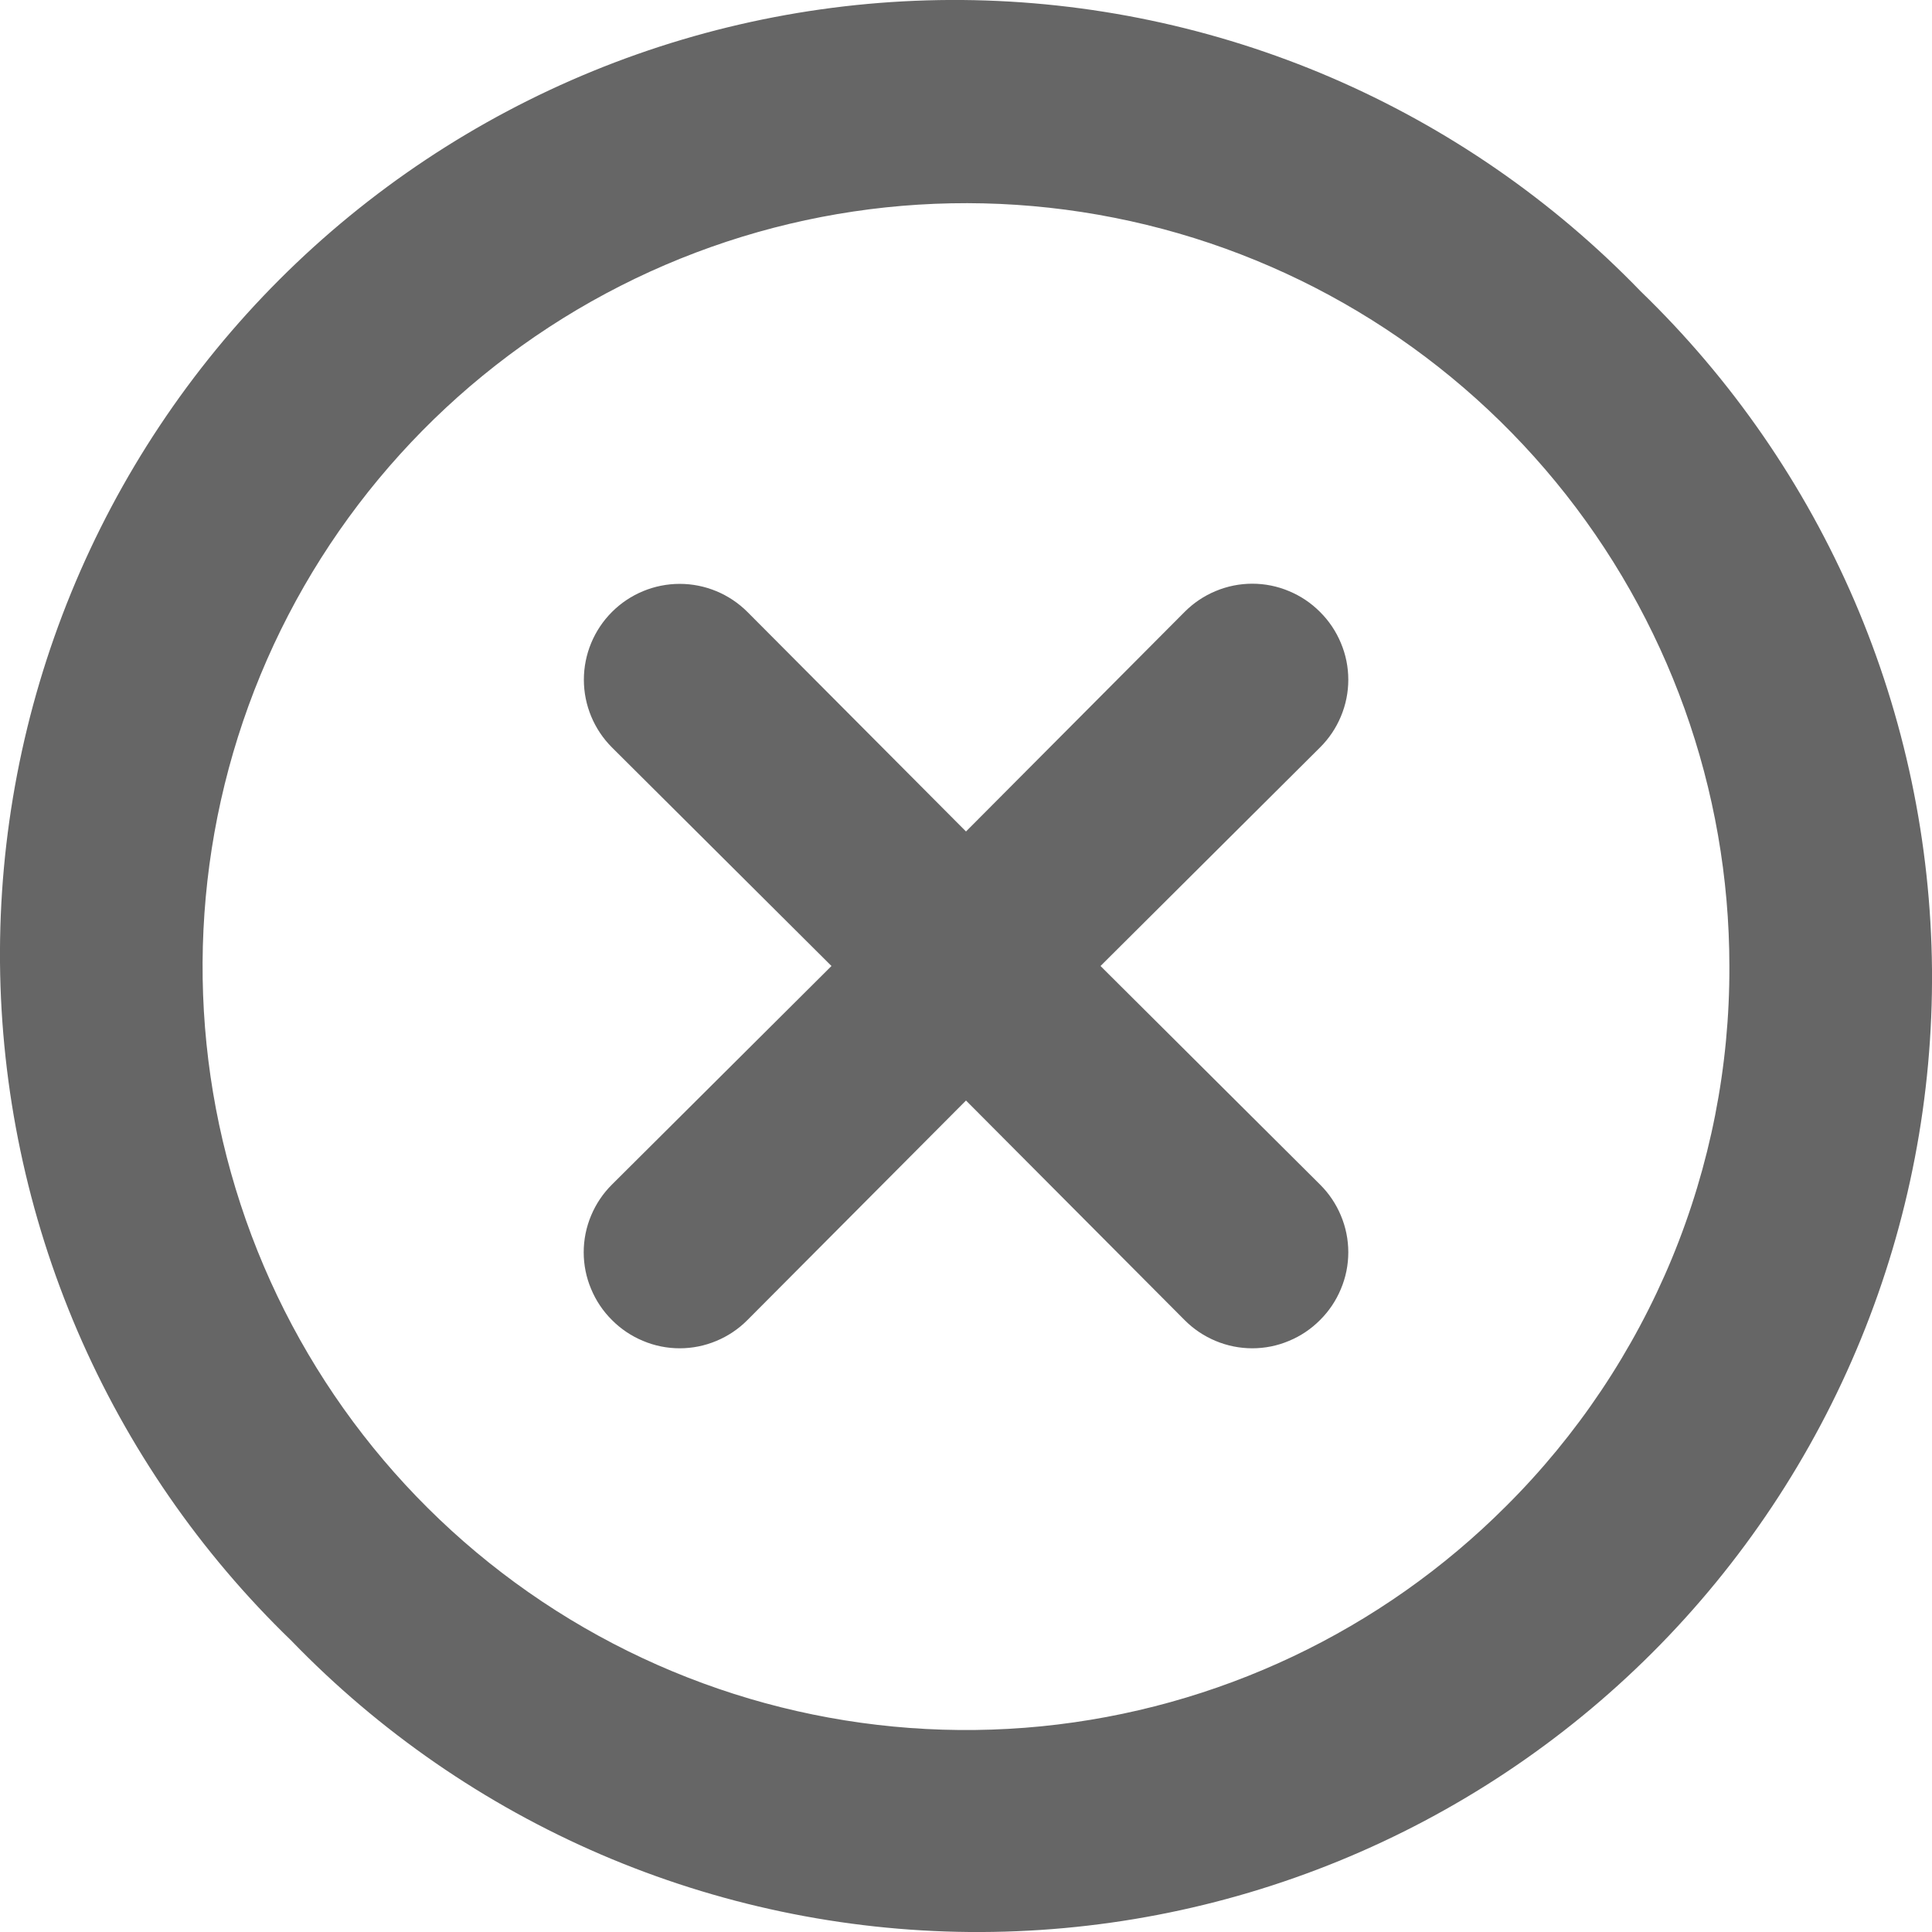
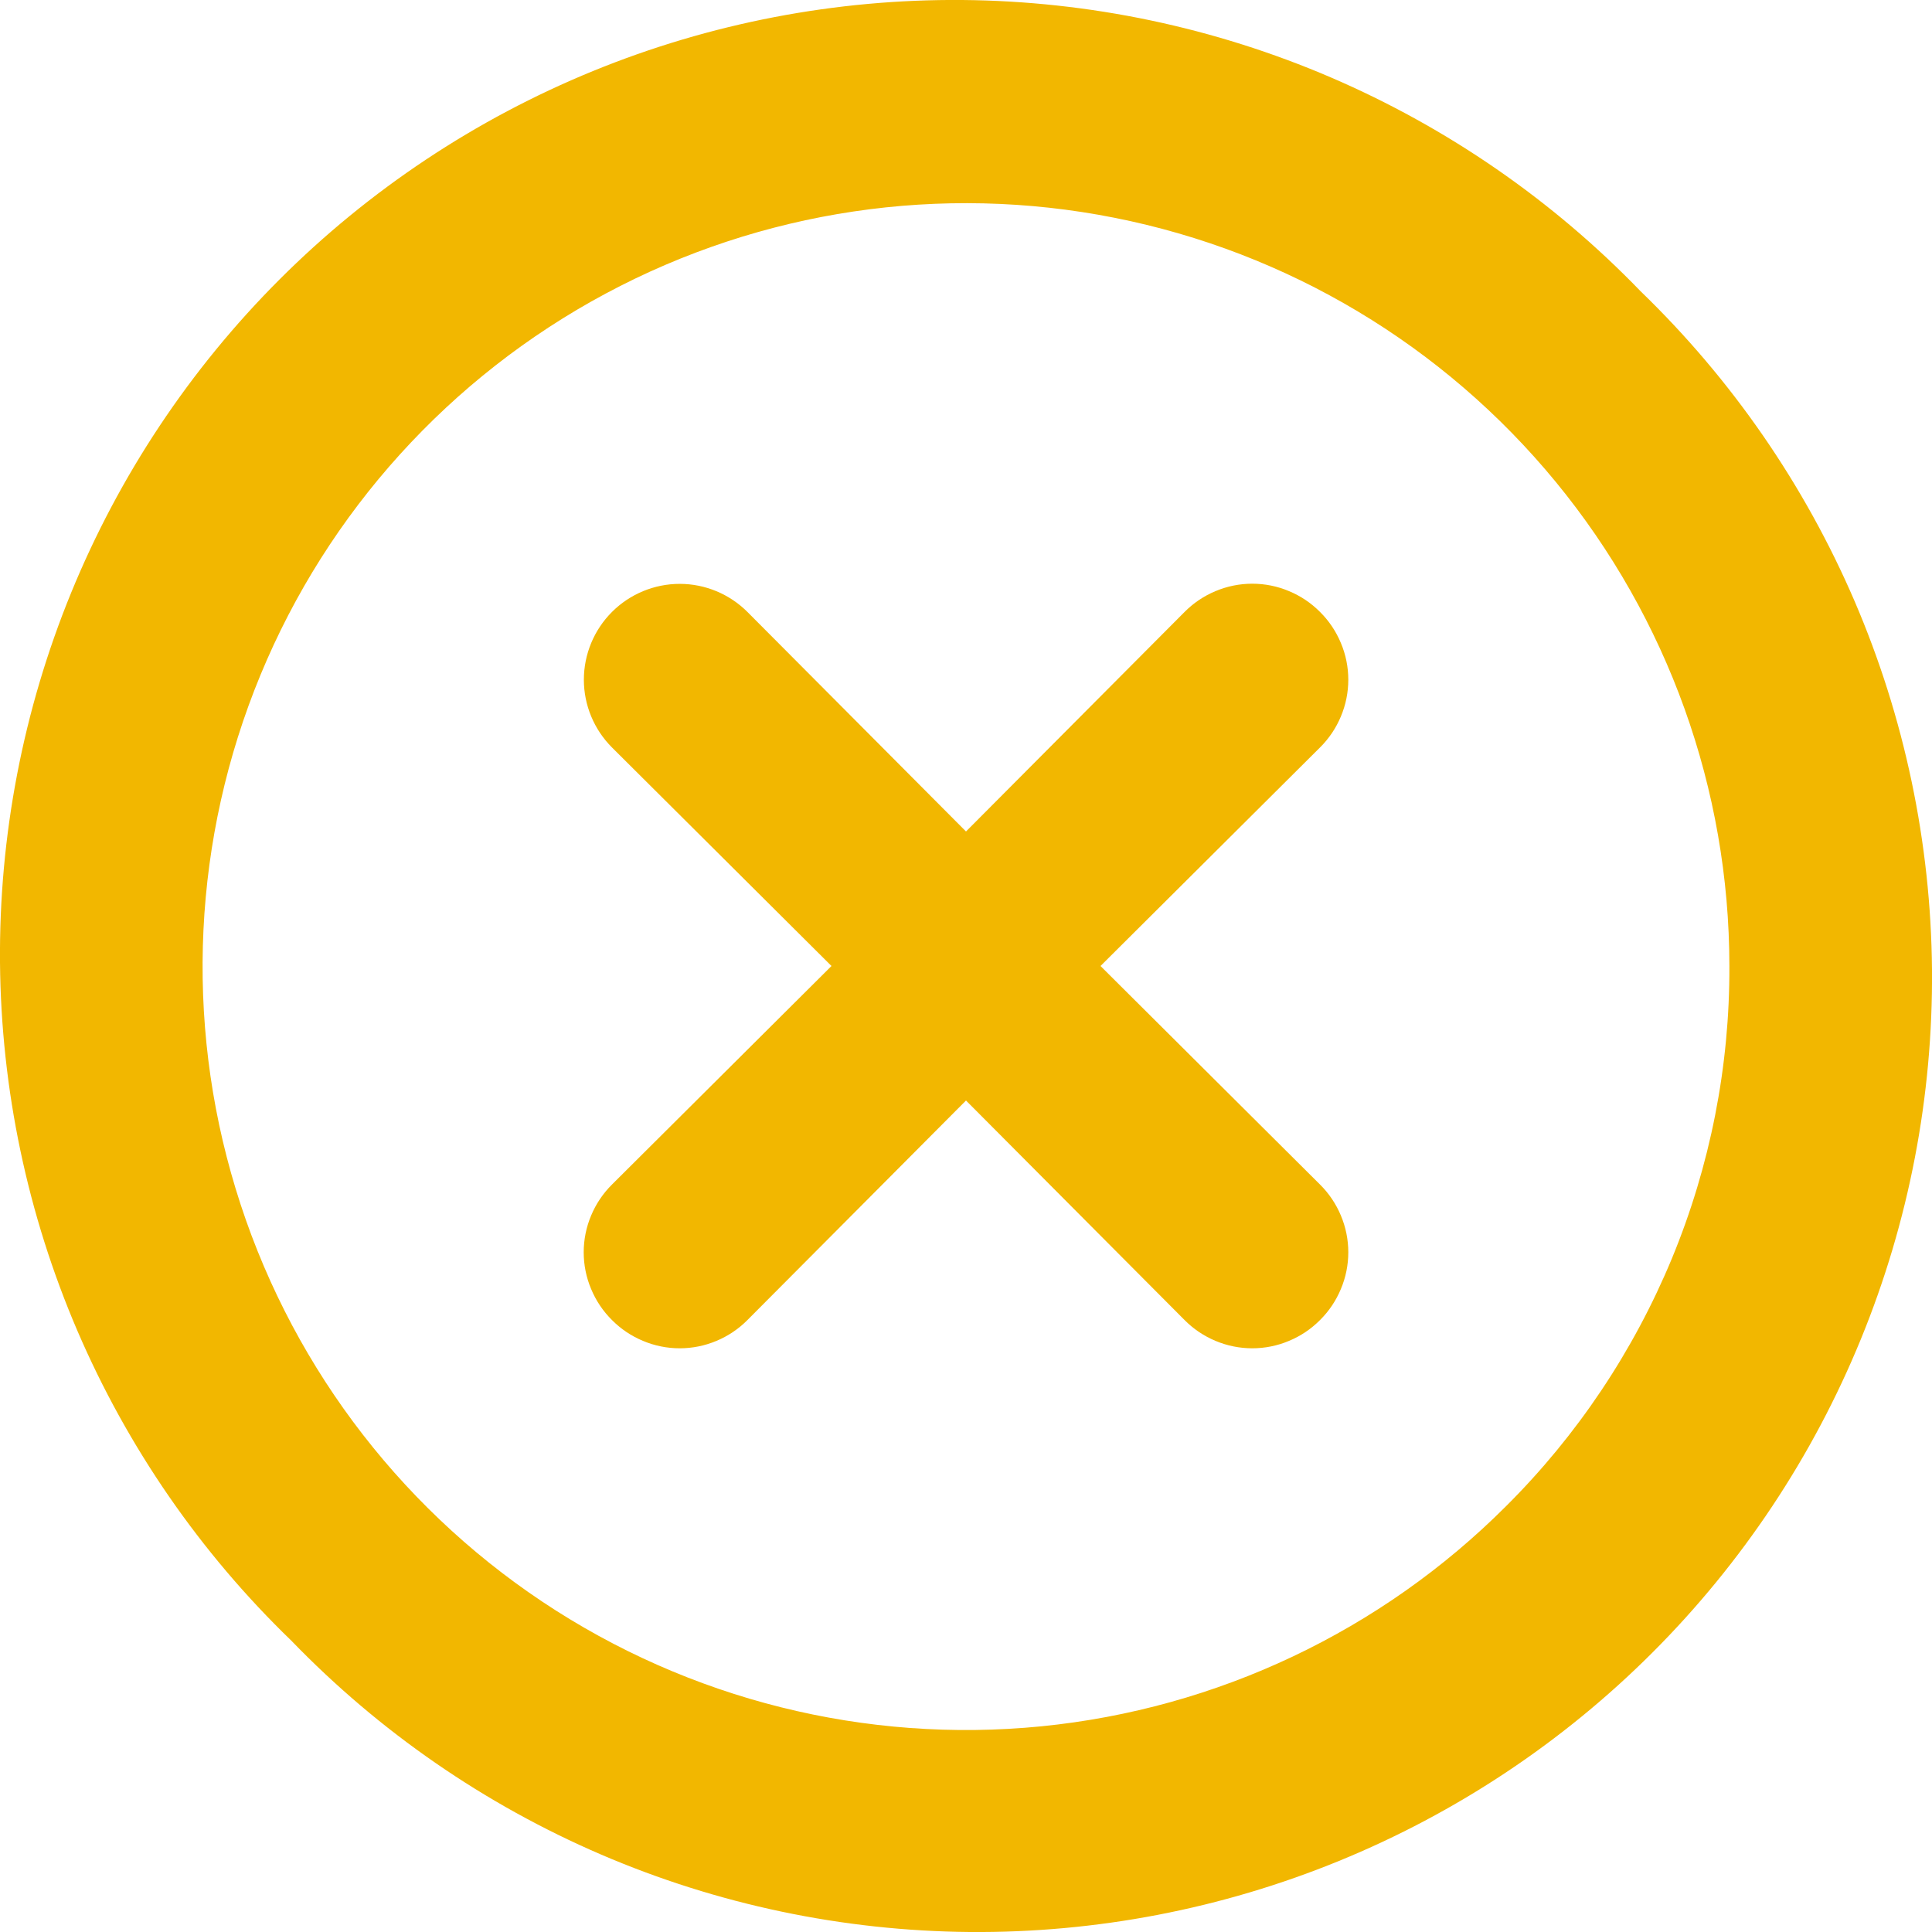
<svg xmlns="http://www.w3.org/2000/svg" width="24" height="24" viewBox="0 0 24 24" fill="none">
  <g id="ÐÐ°ÐºÑÑÑÑ">
-     <path id="Vector" d="M16.398 7.602C16.288 7.491 16.157 7.403 16.012 7.343C15.868 7.282 15.713 7.251 15.556 7.251C15.4 7.251 15.245 7.282 15.1 7.343C14.956 7.403 14.825 7.491 14.715 7.602L12 10.329L9.285 7.602C9.062 7.379 8.759 7.253 8.444 7.253C8.128 7.253 7.825 7.379 7.602 7.602C7.379 7.825 7.253 8.128 7.253 8.444C7.253 8.759 7.379 9.062 7.602 9.285L10.329 12L7.602 14.715C7.491 14.825 7.403 14.956 7.343 15.1C7.282 15.245 7.251 15.4 7.251 15.556C7.251 15.713 7.282 15.868 7.343 16.012C7.403 16.157 7.491 16.288 7.602 16.398C7.712 16.509 7.843 16.597 7.988 16.657C8.132 16.718 8.287 16.749 8.444 16.749C8.6 16.749 8.755 16.718 8.9 16.657C9.044 16.597 9.175 16.509 9.285 16.398L12 13.671L14.715 16.398C14.825 16.509 14.956 16.597 15.1 16.657C15.245 16.718 15.4 16.749 15.556 16.749C15.713 16.749 15.868 16.718 16.012 16.657C16.157 16.597 16.288 16.509 16.398 16.398C16.509 16.288 16.597 16.157 16.657 16.012C16.718 15.868 16.749 15.713 16.749 15.556C16.749 15.4 16.718 15.245 16.657 15.1C16.597 14.956 16.509 14.825 16.398 14.715L13.671 12L16.398 9.285C16.509 9.175 16.597 9.044 16.657 8.9C16.718 8.755 16.749 8.6 16.749 8.444C16.749 8.287 16.718 8.132 16.657 7.988C16.597 7.843 16.509 7.712 16.398 7.602ZM20.381 3.619C19.288 2.487 17.979 1.584 16.533 0.962C15.087 0.341 13.531 0.014 11.957 0C10.383 -0.013 8.822 0.287 7.365 0.883C5.909 1.479 4.585 2.359 3.472 3.472C2.359 4.585 1.479 5.909 0.883 7.365C0.287 8.822 -0.013 10.383 0 11.957C0.014 13.531 0.341 15.087 0.962 16.533C1.584 17.979 2.487 19.288 3.619 20.381C4.713 21.513 6.021 22.416 7.467 23.038C8.913 23.659 10.469 23.986 12.043 24C13.617 24.013 15.178 23.713 16.634 23.117C18.091 22.521 19.415 21.641 20.528 20.528C21.641 19.415 22.521 18.091 23.117 16.634C23.713 15.178 24.013 13.617 24 12.043C23.986 10.469 23.659 8.913 23.038 7.467C22.416 6.021 21.513 4.713 20.381 3.619ZM18.71 18.709C17.159 20.262 15.118 21.228 12.935 21.445C10.752 21.661 8.561 21.114 6.736 19.896C4.911 18.678 3.565 16.865 2.927 14.766C2.288 12.667 2.398 10.412 3.236 8.384C4.074 6.357 5.59 4.683 7.524 3.647C9.458 2.611 11.691 2.278 13.843 2.705C15.995 3.131 17.933 4.291 19.326 5.986C20.719 7.681 21.482 9.806 21.483 12C21.488 13.246 21.245 14.481 20.769 15.633C20.292 16.784 19.593 17.83 18.71 18.709Z" fill="black" fill-opacity="0.6" />
+     <path id="Vector" d="M16.398 7.602C16.288 7.491 16.157 7.403 16.012 7.343C15.868 7.282 15.713 7.251 15.556 7.251C15.4 7.251 15.245 7.282 15.1 7.343C14.956 7.403 14.825 7.491 14.715 7.602L12 10.329L9.285 7.602C9.062 7.379 8.759 7.253 8.444 7.253C8.128 7.253 7.825 7.379 7.602 7.602C7.379 7.825 7.253 8.128 7.253 8.444C7.253 8.759 7.379 9.062 7.602 9.285L10.329 12L7.602 14.715C7.491 14.825 7.403 14.956 7.343 15.1C7.282 15.245 7.251 15.4 7.251 15.556C7.251 15.713 7.282 15.868 7.343 16.012C7.403 16.157 7.491 16.288 7.602 16.398C7.712 16.509 7.843 16.597 7.988 16.657C8.132 16.718 8.287 16.749 8.444 16.749C8.6 16.749 8.755 16.718 8.9 16.657C9.044 16.597 9.175 16.509 9.285 16.398L12 13.671L14.715 16.398C14.825 16.509 14.956 16.597 15.1 16.657C15.245 16.718 15.4 16.749 15.556 16.749C15.713 16.749 15.868 16.718 16.012 16.657C16.157 16.597 16.288 16.509 16.398 16.398C16.509 16.288 16.597 16.157 16.657 16.012C16.718 15.868 16.749 15.713 16.749 15.556C16.749 15.4 16.718 15.245 16.657 15.1C16.597 14.956 16.509 14.825 16.398 14.715L13.671 12L16.398 9.285C16.509 9.175 16.597 9.044 16.657 8.9C16.718 8.755 16.749 8.6 16.749 8.444C16.749 8.287 16.718 8.132 16.657 7.988C16.597 7.843 16.509 7.712 16.398 7.602ZM20.381 3.619C19.288 2.487 17.979 1.584 16.533 0.962C15.087 0.341 13.531 0.014 11.957 0C10.383 -0.013 8.822 0.287 7.365 0.883C5.909 1.479 4.585 2.359 3.472 3.472C2.359 4.585 1.479 5.909 0.883 7.365C0.287 8.822 -0.013 10.383 0 11.957C0.014 13.531 0.341 15.087 0.962 16.533C1.584 17.979 2.487 19.288 3.619 20.381C4.713 21.513 6.021 22.416 7.467 23.038C8.913 23.659 10.469 23.986 12.043 24C13.617 24.013 15.178 23.713 16.634 23.117C18.091 22.521 19.415 21.641 20.528 20.528C21.641 19.415 22.521 18.091 23.117 16.634C23.713 15.178 24.013 13.617 24 12.043C23.986 10.469 23.659 8.913 23.038 7.467C22.416 6.021 21.513 4.713 20.381 3.619ZM18.71 18.709C17.159 20.262 15.118 21.228 12.935 21.445C10.752 21.661 8.561 21.114 6.736 19.896C4.911 18.678 3.565 16.865 2.927 14.766C2.288 12.667 2.398 10.412 3.236 8.384C4.074 6.357 5.59 4.683 7.524 3.647C9.458 2.611 11.691 2.278 13.843 2.705C15.995 3.131 17.933 4.291 19.326 5.986C20.719 7.681 21.482 9.806 21.483 12C21.488 13.246 21.245 14.481 20.769 15.633C20.292 16.784 19.593 17.83 18.71 18.709Z" fill="#f2b700" fill-opacity="1" />
  </g>
</svg>
